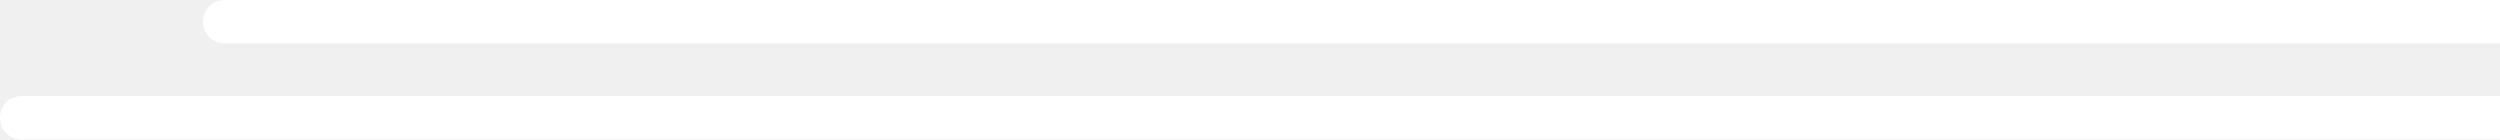
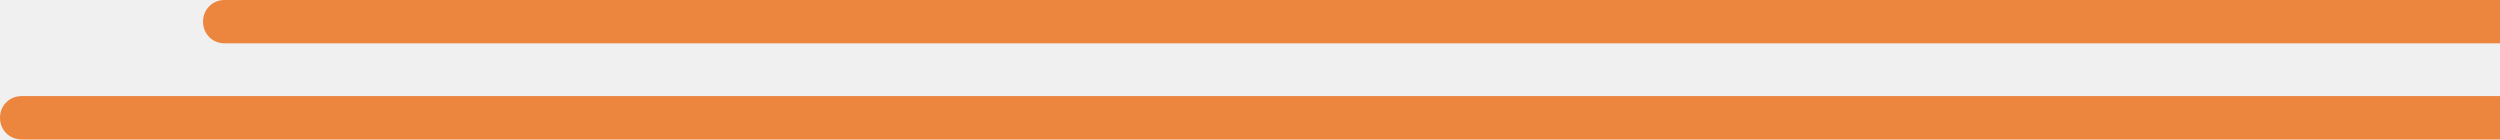
<svg xmlns="http://www.w3.org/2000/svg" version="1.1" id="Calque_1" x="0px" y="0px" viewBox="0 0 346 19.3" style="enable-background:new 0 0 346 19.3;" xml:space="preserve">
  <style type="text/css">
- 	.st0{fill:#FFFFFF;}
+ 	.st0{fill:#EC853E;}
	.st1{fill:none;stroke:#000000;stroke-width:6;stroke-linecap:round;stroke-miterlimit:10;}
</style>
  <path class="st0" d="M346,0v6H31.1c-1.7,0-3-1.3-3-3c0-1.7,1.3-3,3-3H346z" />
  <path class="st1" d="M384.4,47.9" />
  <path class="st0" d="M346,13.3v6H3c-1.7,0-3-1.3-3-3c0-1.7,1.3-3,3-3H346z" />
</svg>
